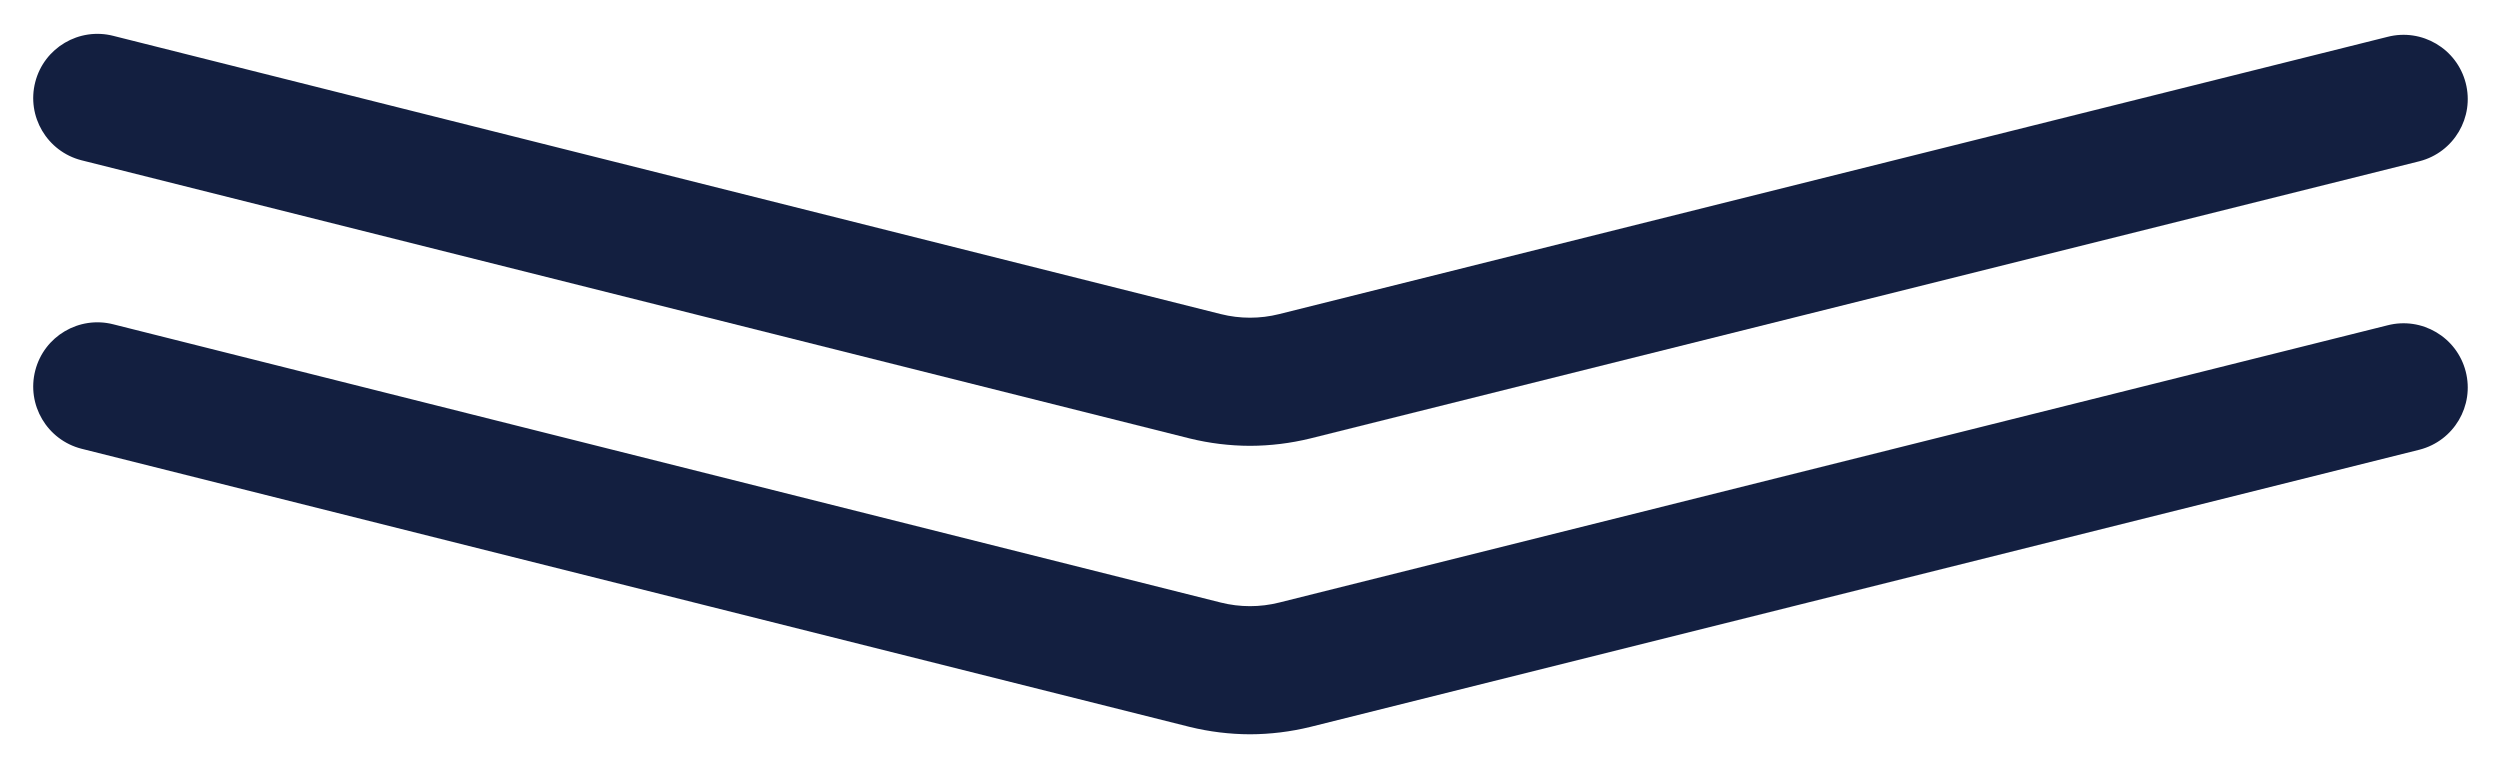
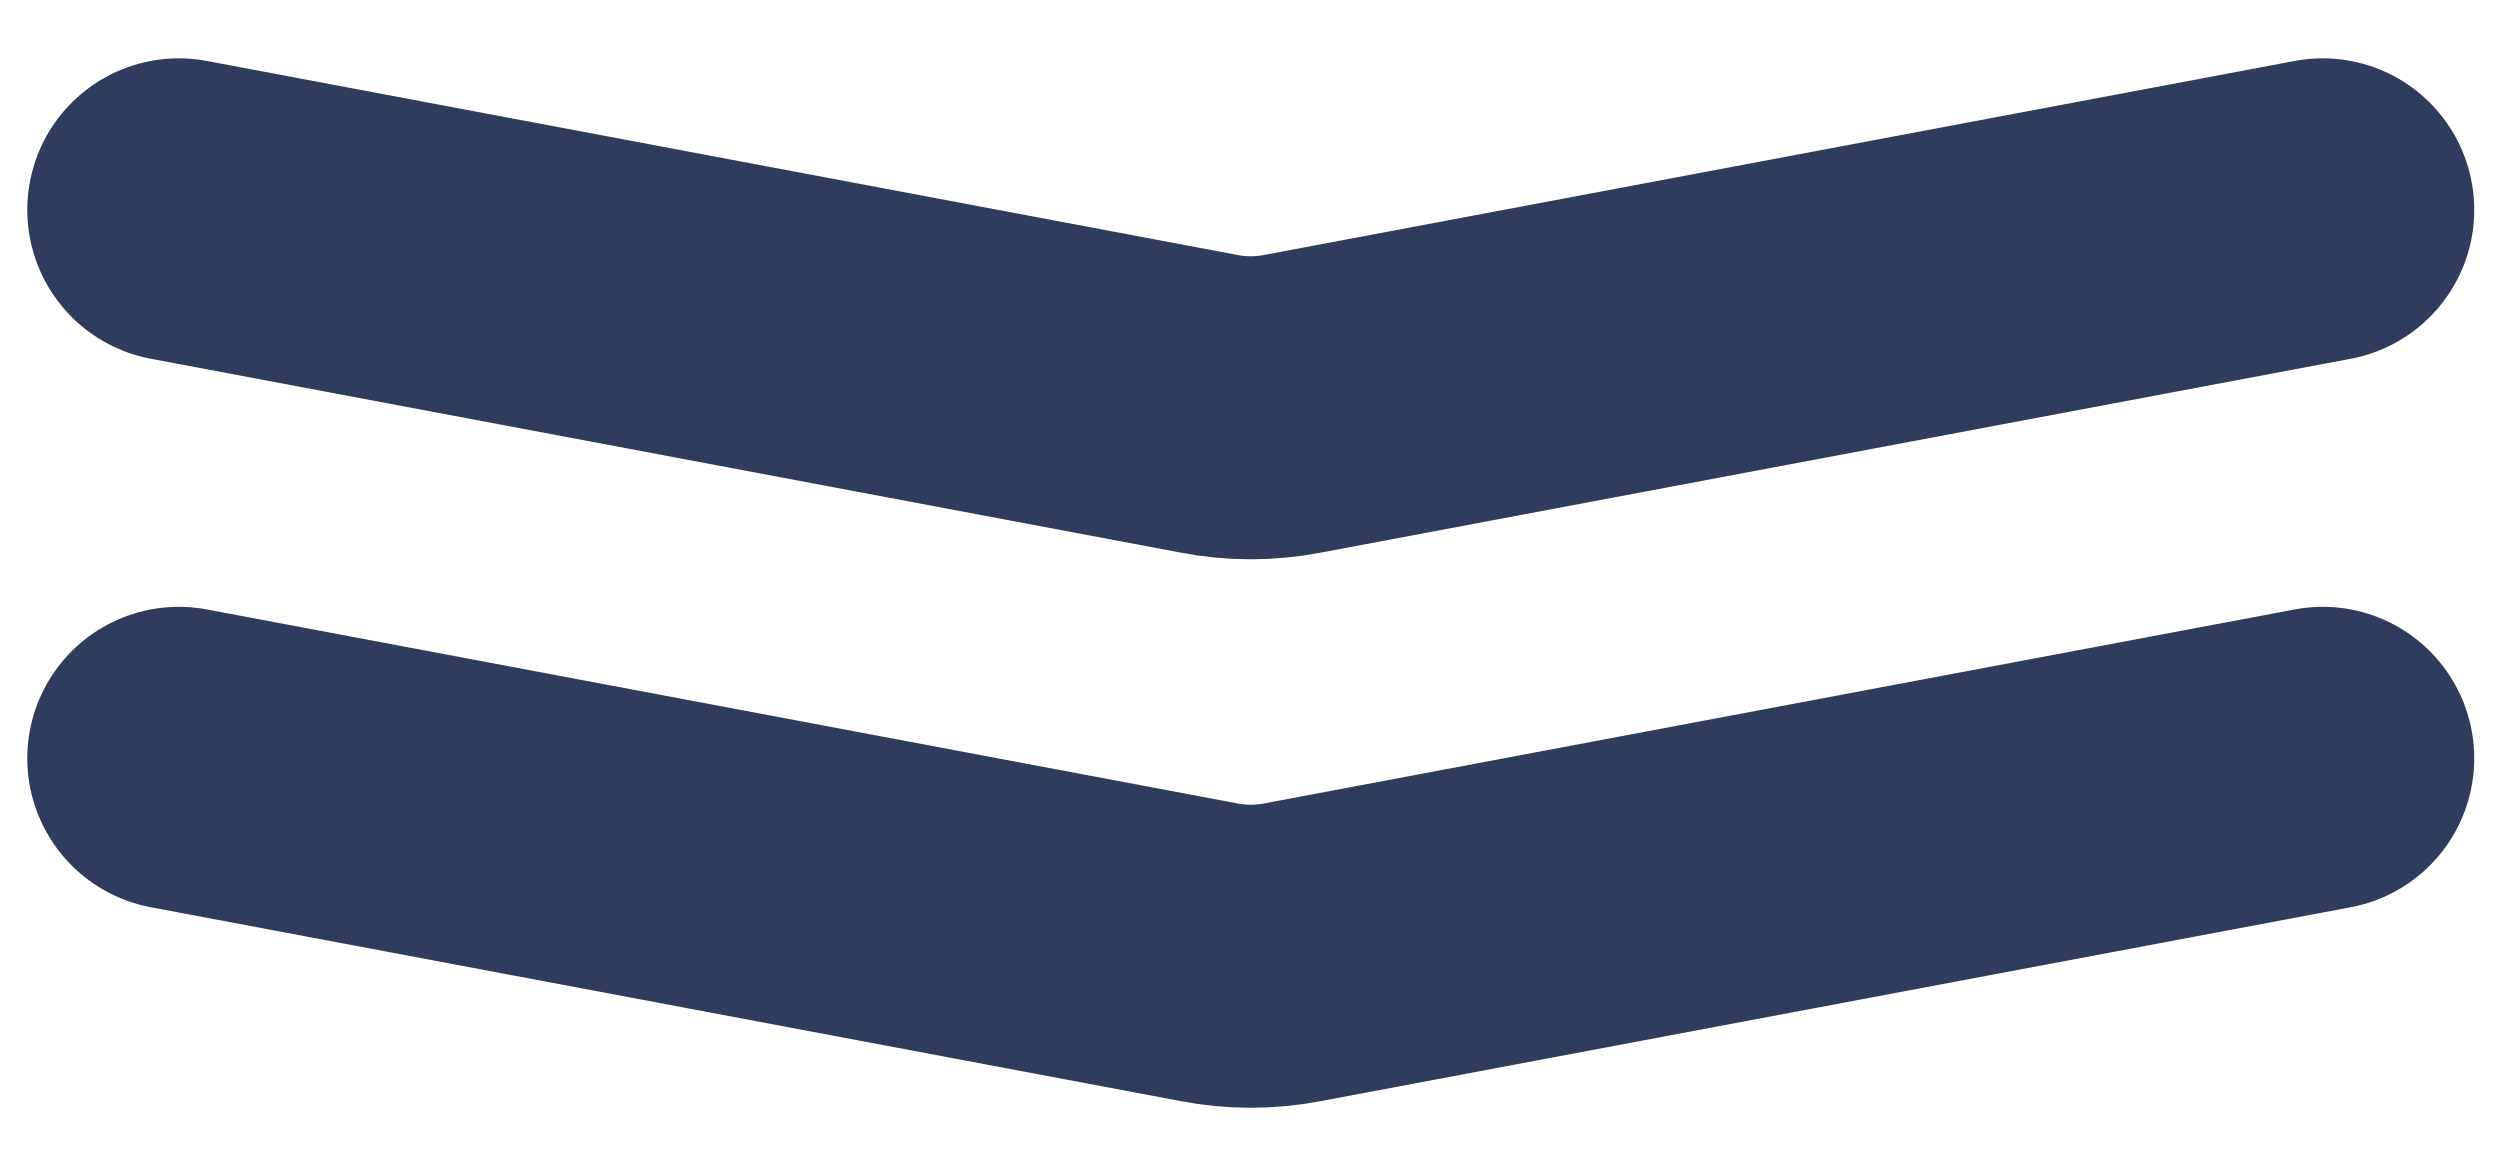
- <svg xmlns="http://www.w3.org/2000/svg" id="Layer_1" data-name="Layer 1" viewBox="0 0 78 24">
-   <defs>
-     <style>.cls-1{fill:#131f40;}</style>
-   </defs>
-   <path class="cls-1" d="M39,13.91a8,8,0,0,1-1.88-.23L2.54,5a2,2,0,0,1,1-3.88L38.09,9.8a3.74,3.74,0,0,0,1.82,0L74.49,1.15a2,2,0,0,1,1,3.88L40.88,13.68A8,8,0,0,1,39,13.91Z" />
-   <path class="cls-1" d="M39,22.91a8,8,0,0,1-1.88-.23L2.54,14a2,2,0,0,1,1-3.88L38.09,18.8a3.74,3.74,0,0,0,1.82,0l34.58-8.65a2,2,0,0,1,1,3.88L40.88,22.68A8,8,0,0,1,39,22.91Z" />
+ <svg xmlns="http://www.w3.org/2000/svg" version="1.1" id="Layer_1" x="0px" y="0px" viewBox="0 0 330 151.9" style="enable-background:new 0 0 330 151.9;" xml:space="preserve">
+   <style type="text/css">
+ 	.st0{fill:none;stroke:#2F3C5E;stroke-width:40;stroke-linecap:round;stroke-linejoin:round;}
+ </style>
+   <path class="st0" d="M23.6,100.1l136,25.6c3.6,0.7,7.4,0.7,11,0l136-25.6" />
+   <path class="st0" d="M23.6,27.7l136,25.6c3.6,0.7,7.4,0.7,11,0l136-25.6" />
</svg>
